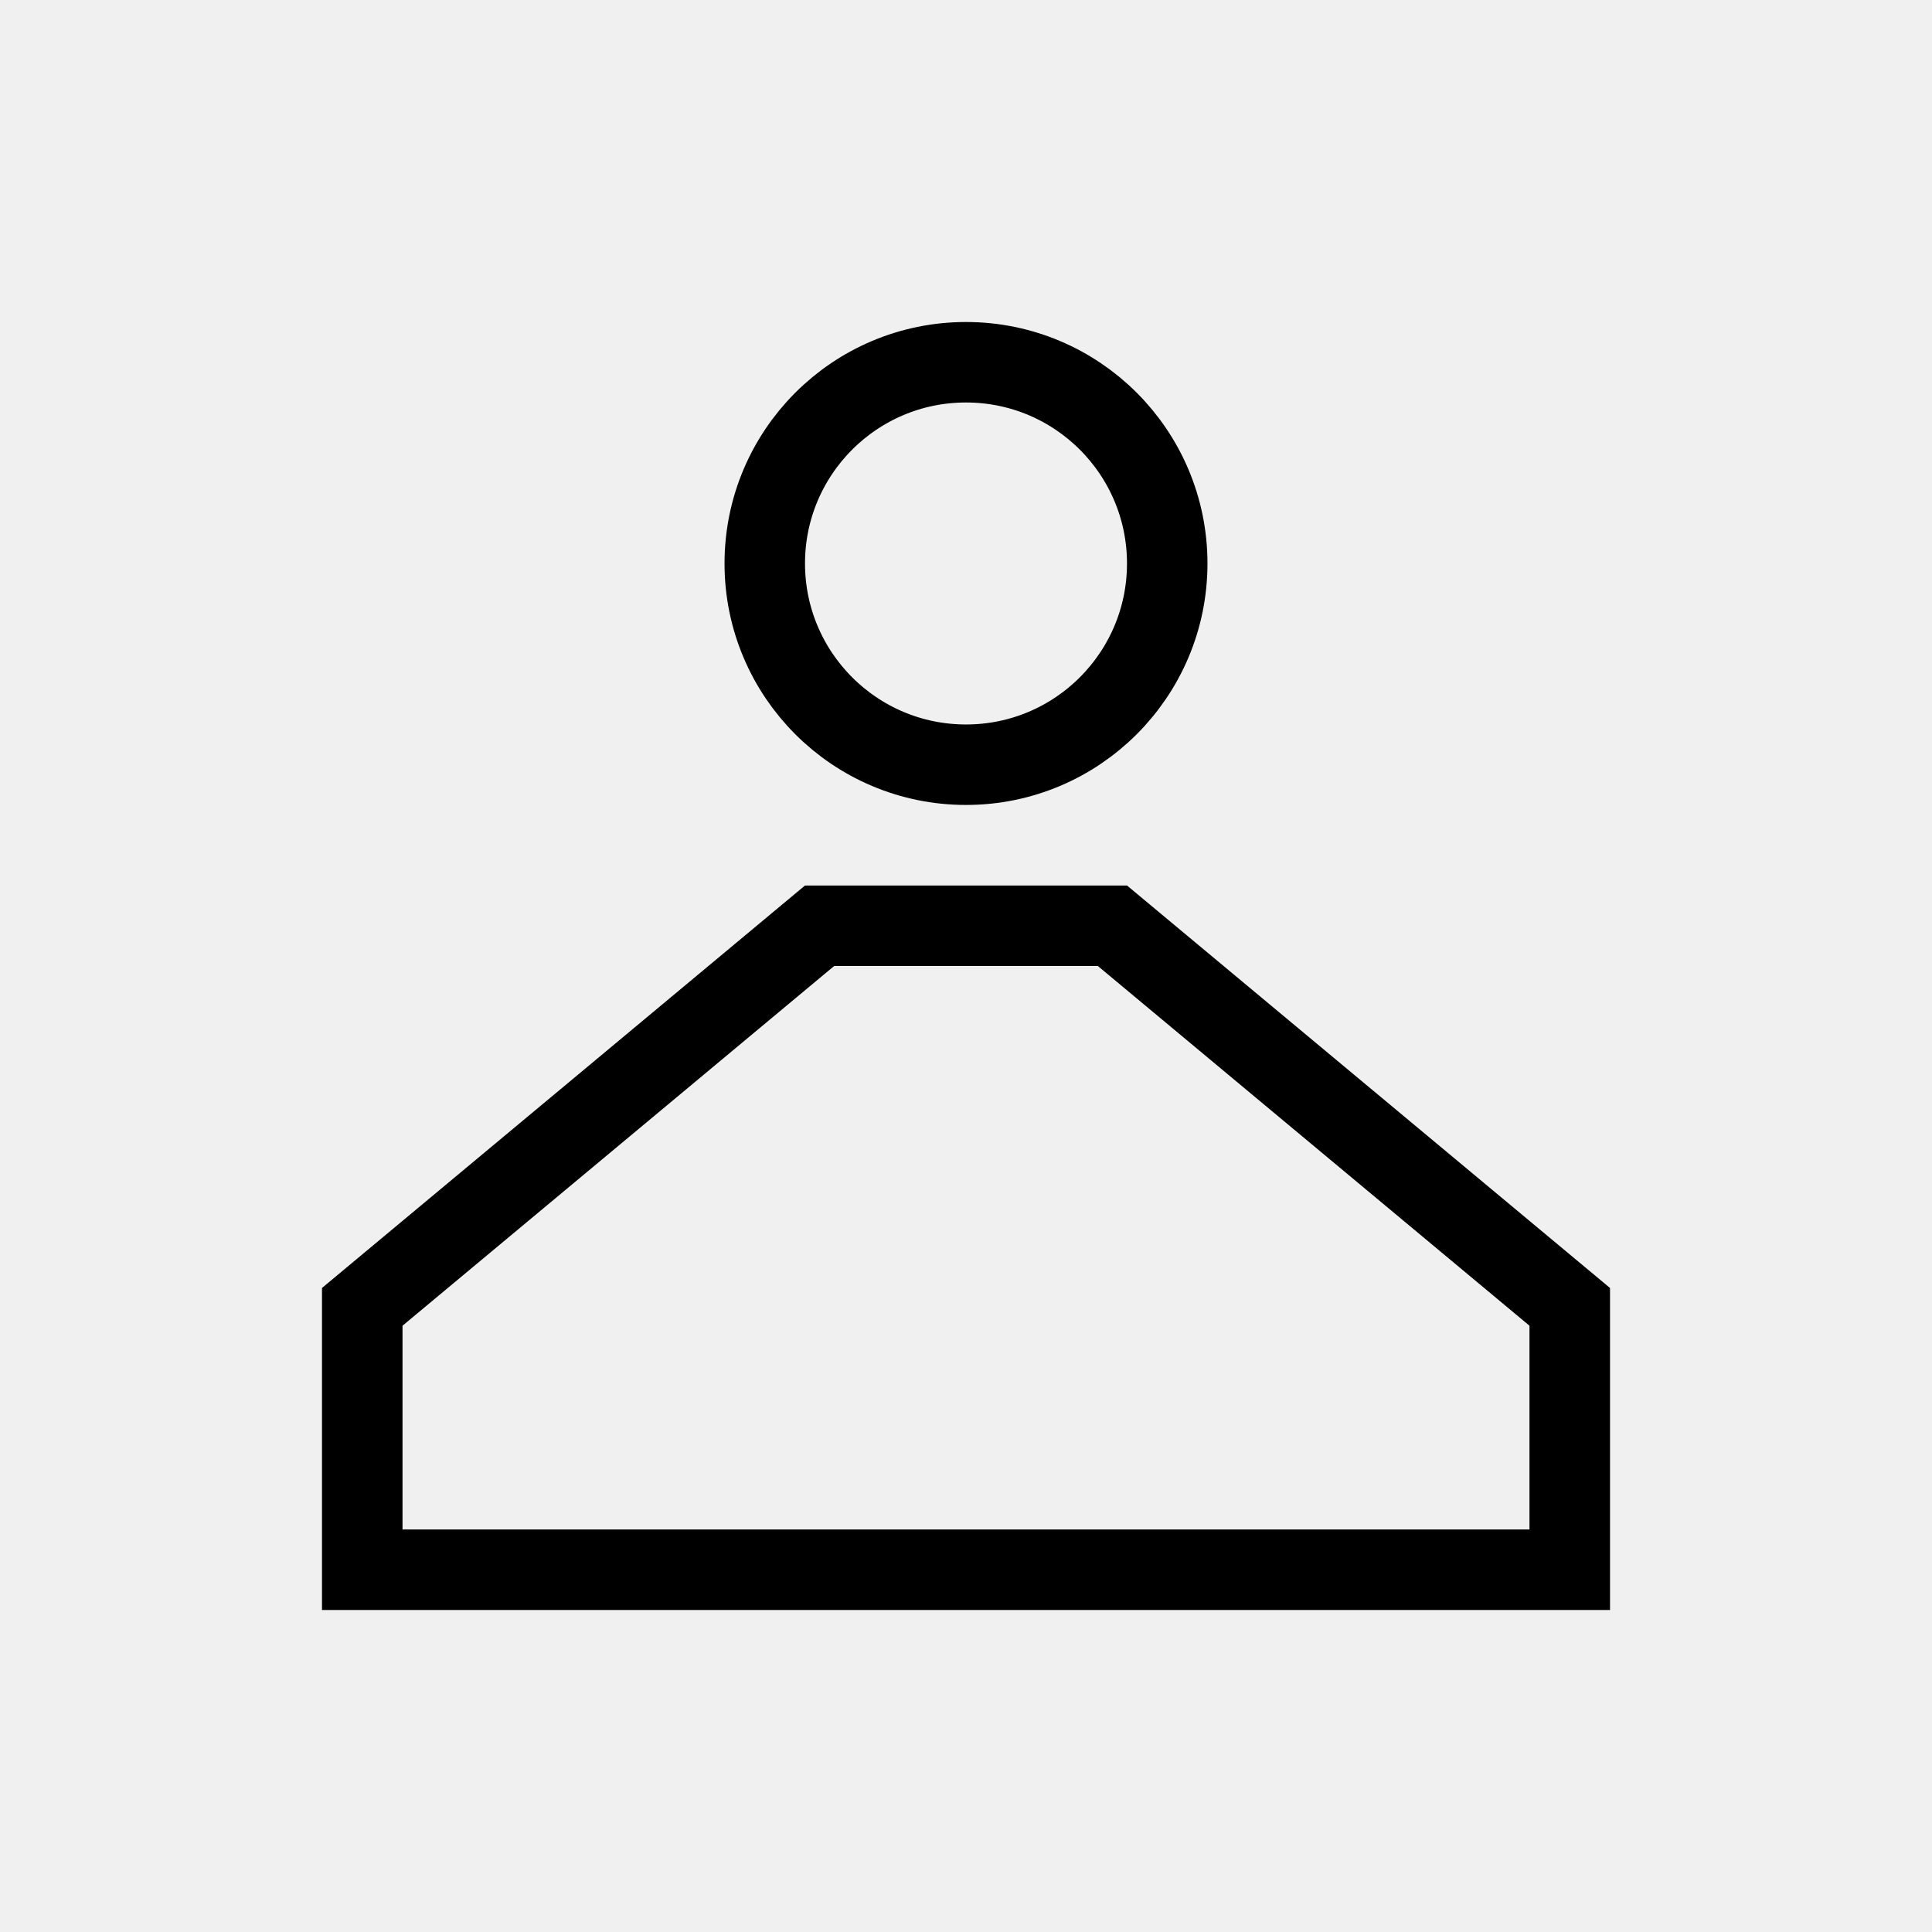
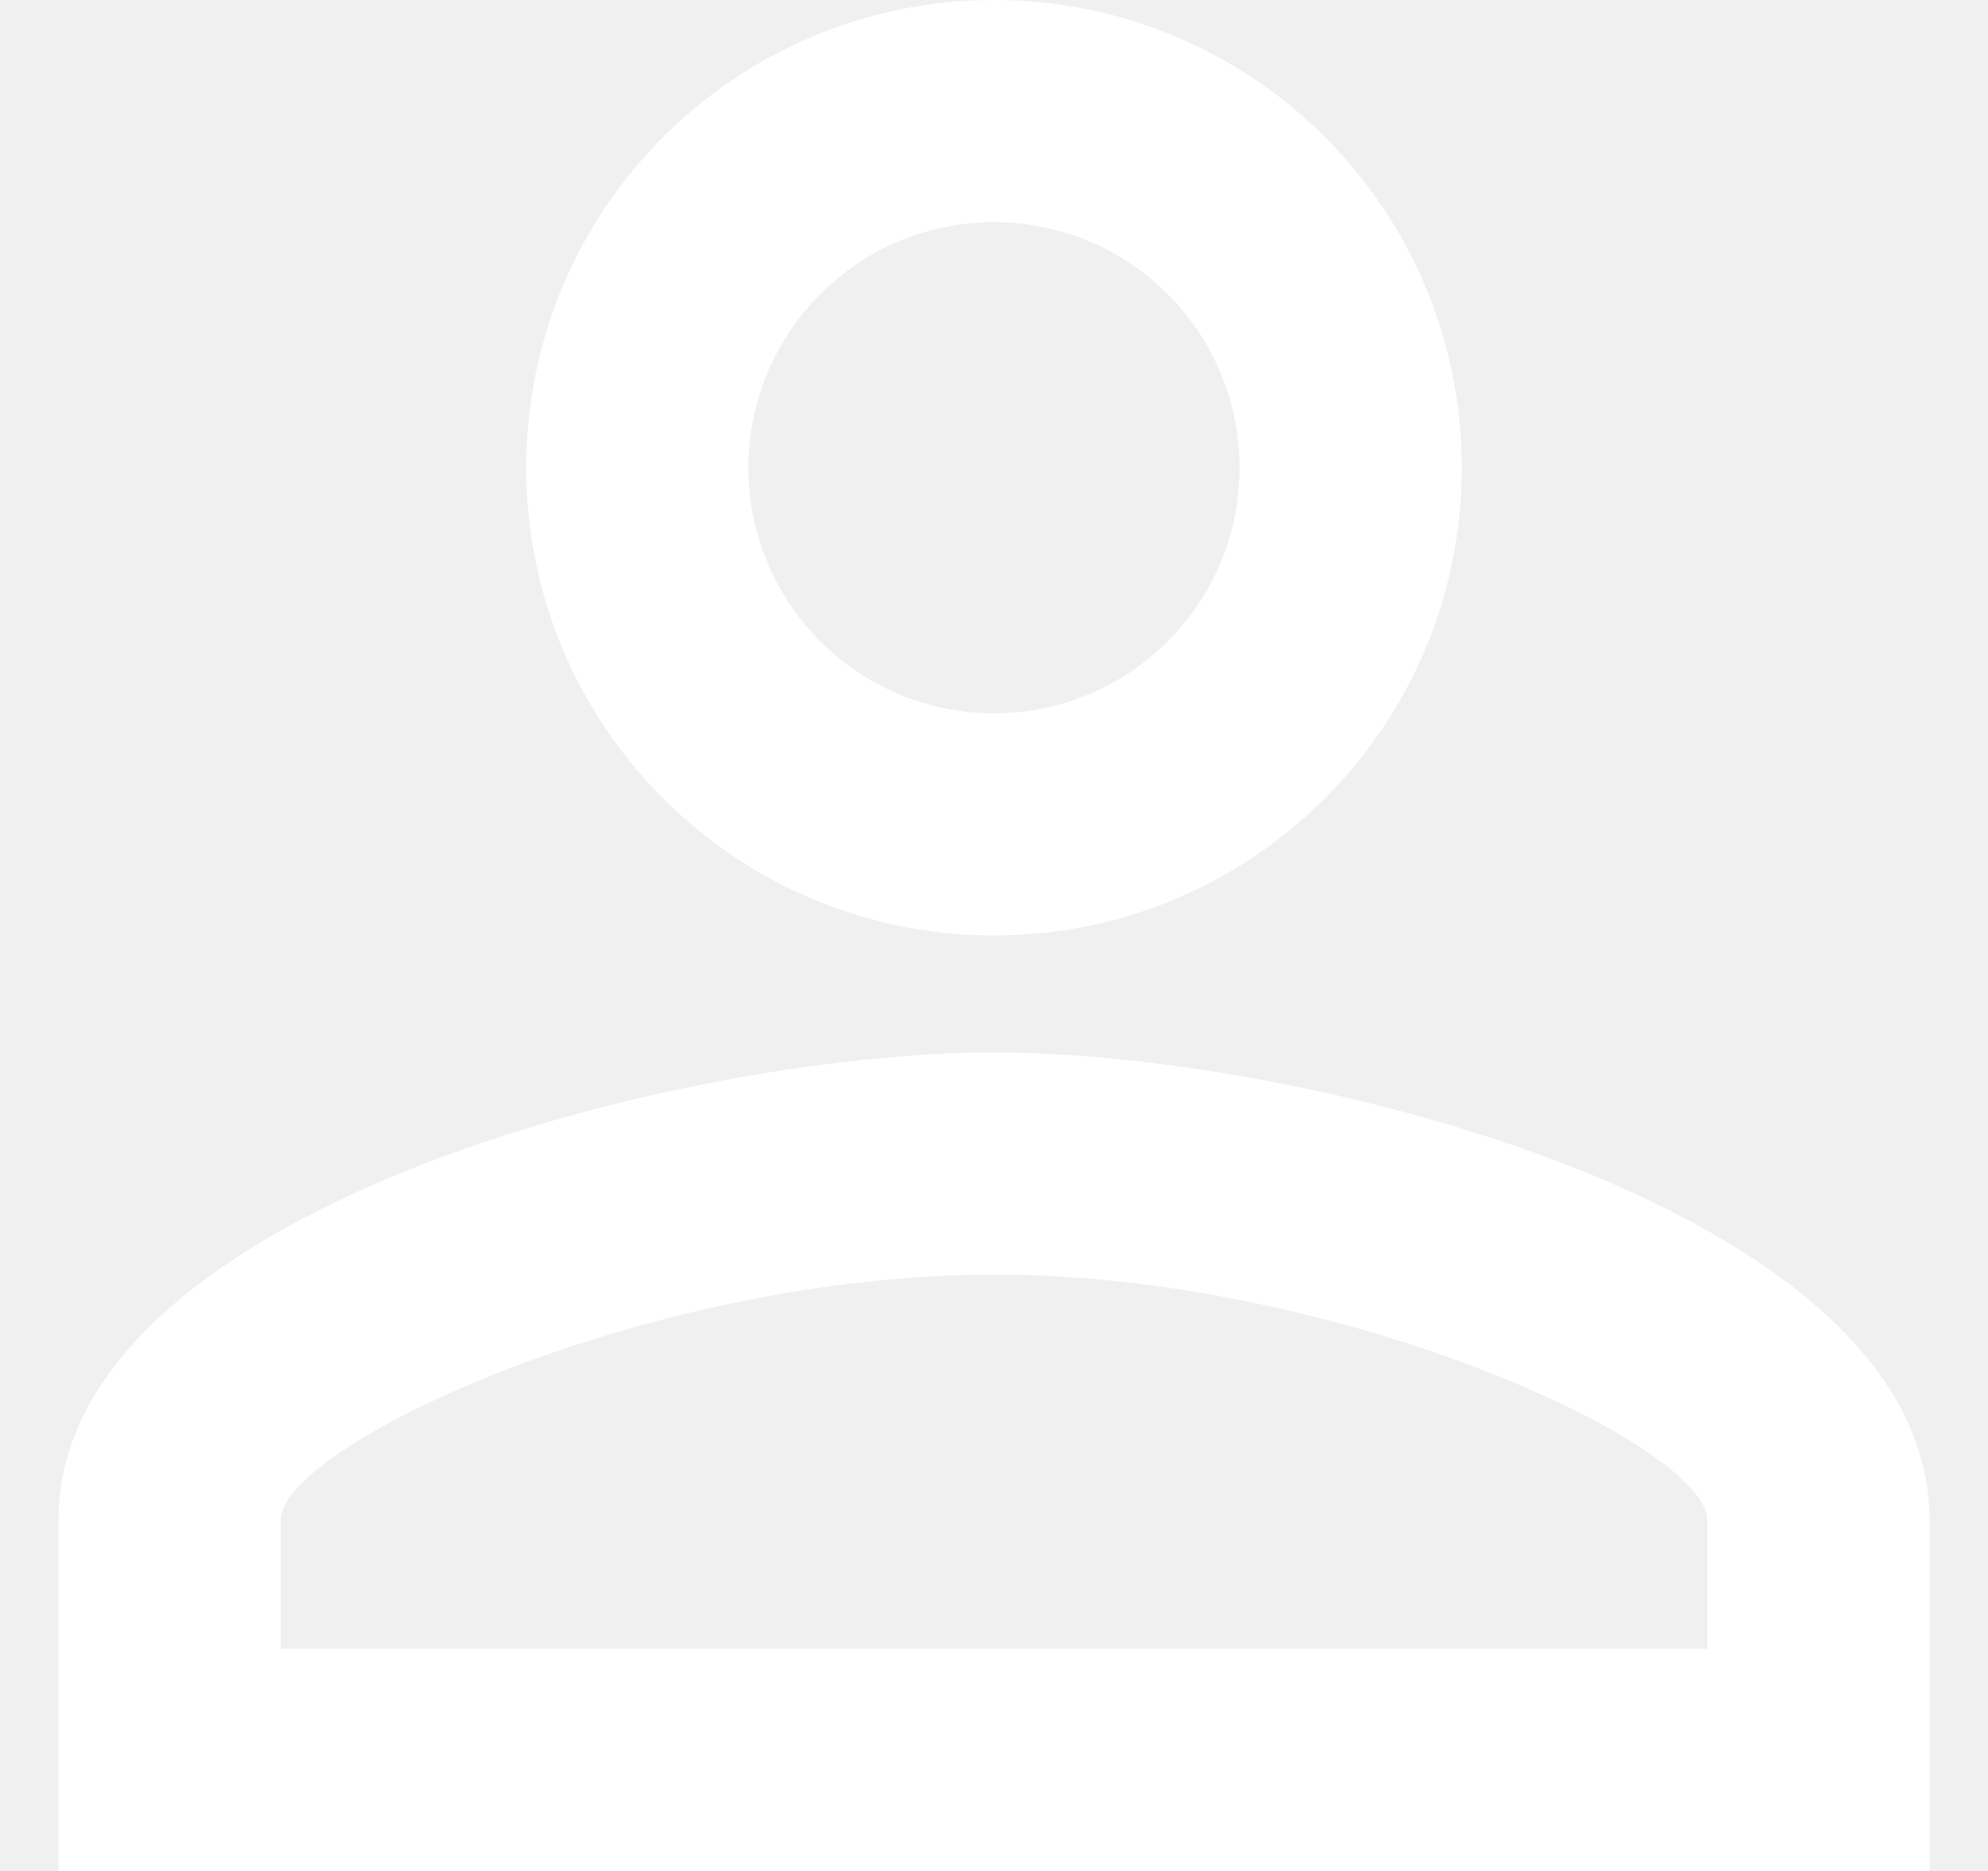
- <svg xmlns="http://www.w3.org/2000/svg" width="32" height="32" viewBox="0 0 32 32" fill="none">
-   <circle cx="16" cy="9.333" r="3.333" stroke="black" stroke-width="1.333" />
-   <mask id="path-2-inside-1_45_162" fill="white">
-     <path fill-rule="evenodd" clip-rule="evenodd" d="M13.333 14.667H18.667L26.667 21.333V26.667H16H5.333V21.333L13.333 14.667Z" />
-   </mask>
-   <path d="M26.667 21.333H28V20.709L27.52 20.309L26.667 21.333ZM13.333 14.667V13.333H12.851L12.48 13.642L13.333 14.667ZM26.667 26.667V28H28V26.667H26.667ZM5.333 26.667H4V28H5.333V26.667ZM5.333 21.333L4.48 20.309L4 20.709V21.333H5.333ZM18.667 14.667L19.52 13.642L19.149 13.333H18.667V14.667ZM25.333 21.333V26.667H28V21.333H25.333ZM6.667 26.667V21.333H4V26.667H6.667ZM12.48 13.642L4.48 20.309L6.187 22.358L14.187 15.691L12.48 13.642ZM27.52 20.309L19.52 13.642L17.813 15.691L25.813 22.358L27.52 20.309ZM18.667 13.333H13.333V16H18.667V13.333ZM26.667 25.333H16V28H26.667V25.333ZM16 25.333H5.333V28H16V25.333Z" fill="black" mask="url(#path-2-inside-1_45_162)" />
+ <svg xmlns="http://www.w3.org/2000/svg" width="17" height="16" viewBox="0 0 17 16" fill="none">
+   <path id="Vector" d="M8.5 1.9C9.66 1.9 10.6 2.84 10.6 4C10.6 5.16 9.66 6.1 8.5 6.1C7.34 6.1 6.4 5.16 6.4 4C6.4 2.84 7.34 1.9 8.5 1.9ZM8.5 10.9C11.47 10.9 14.6 12.36 14.6 13V14.1H2.4V13C2.4 12.36 5.53 10.9 8.5 10.9ZM8.5 0C6.29 0 4.5 1.79 4.5 4C4.5 6.21 6.29 8 8.5 8C10.71 8 12.5 6.21 12.5 4C12.5 1.79 10.71 0 8.5 0ZM8.5 9C5.83 9 0.5 10.34 0.5 13V16H16.5V13C16.5 10.34 11.17 9 8.5 9Z" fill="white" />
</svg>
